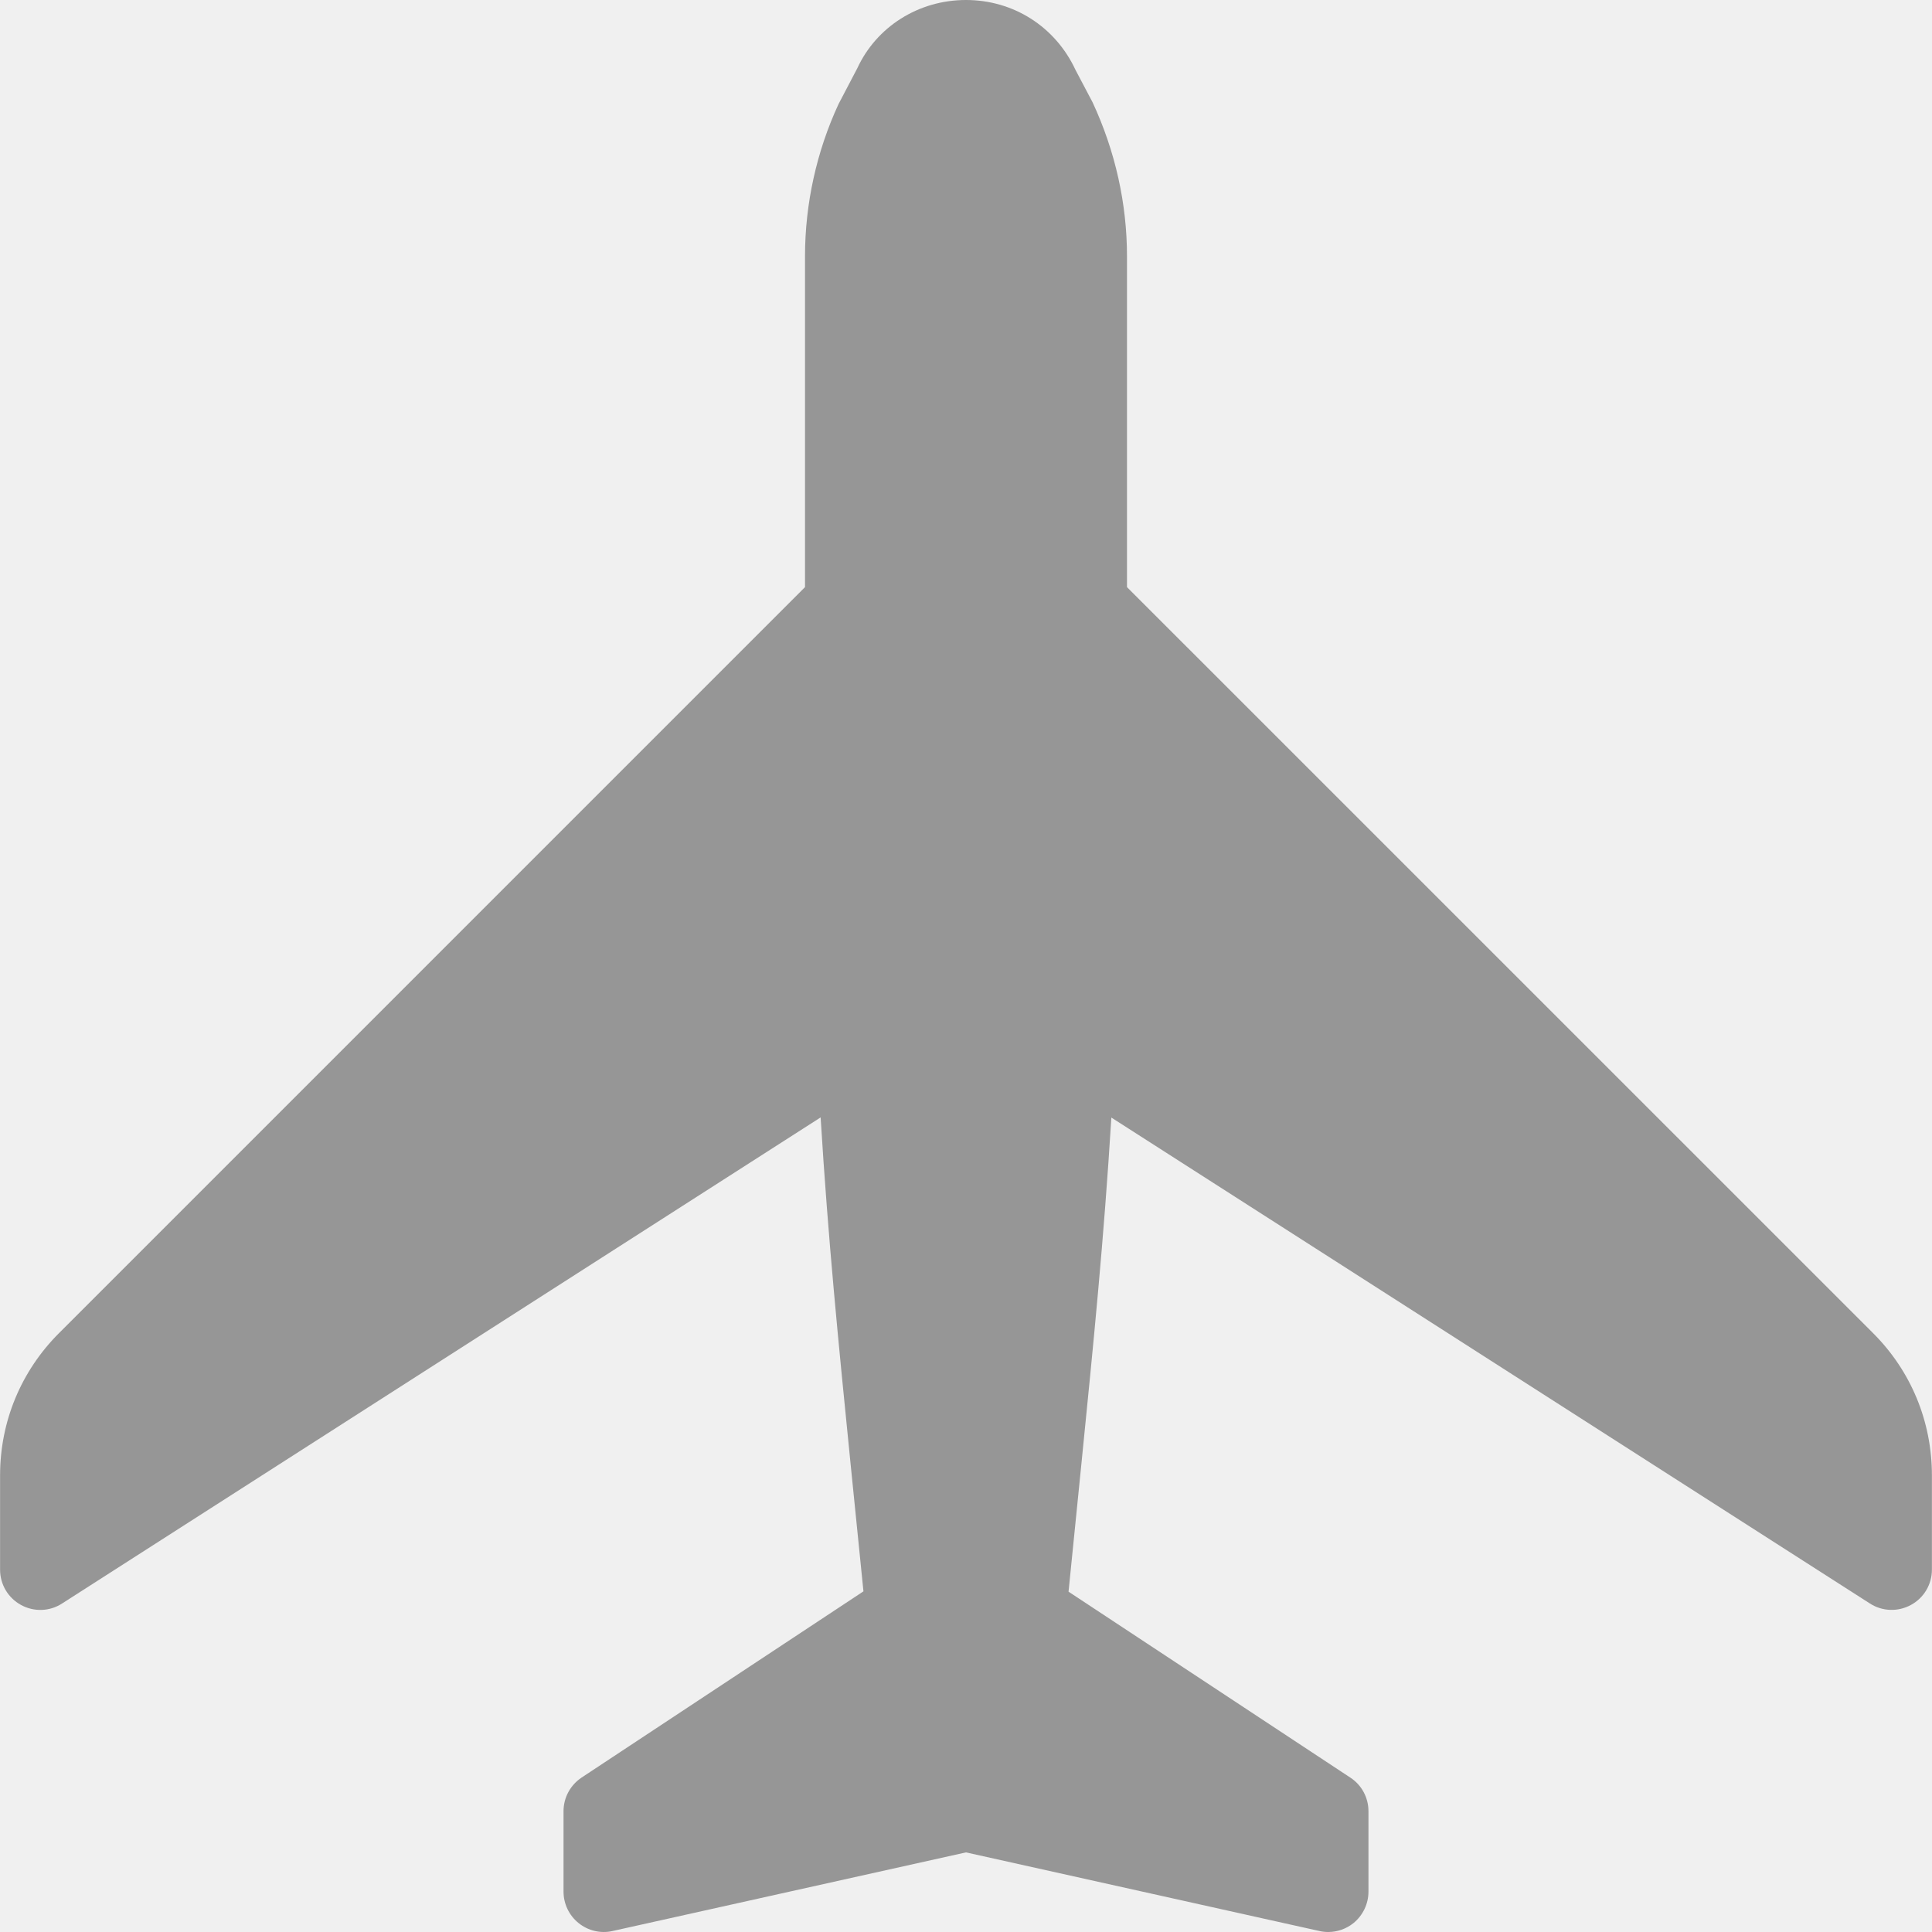
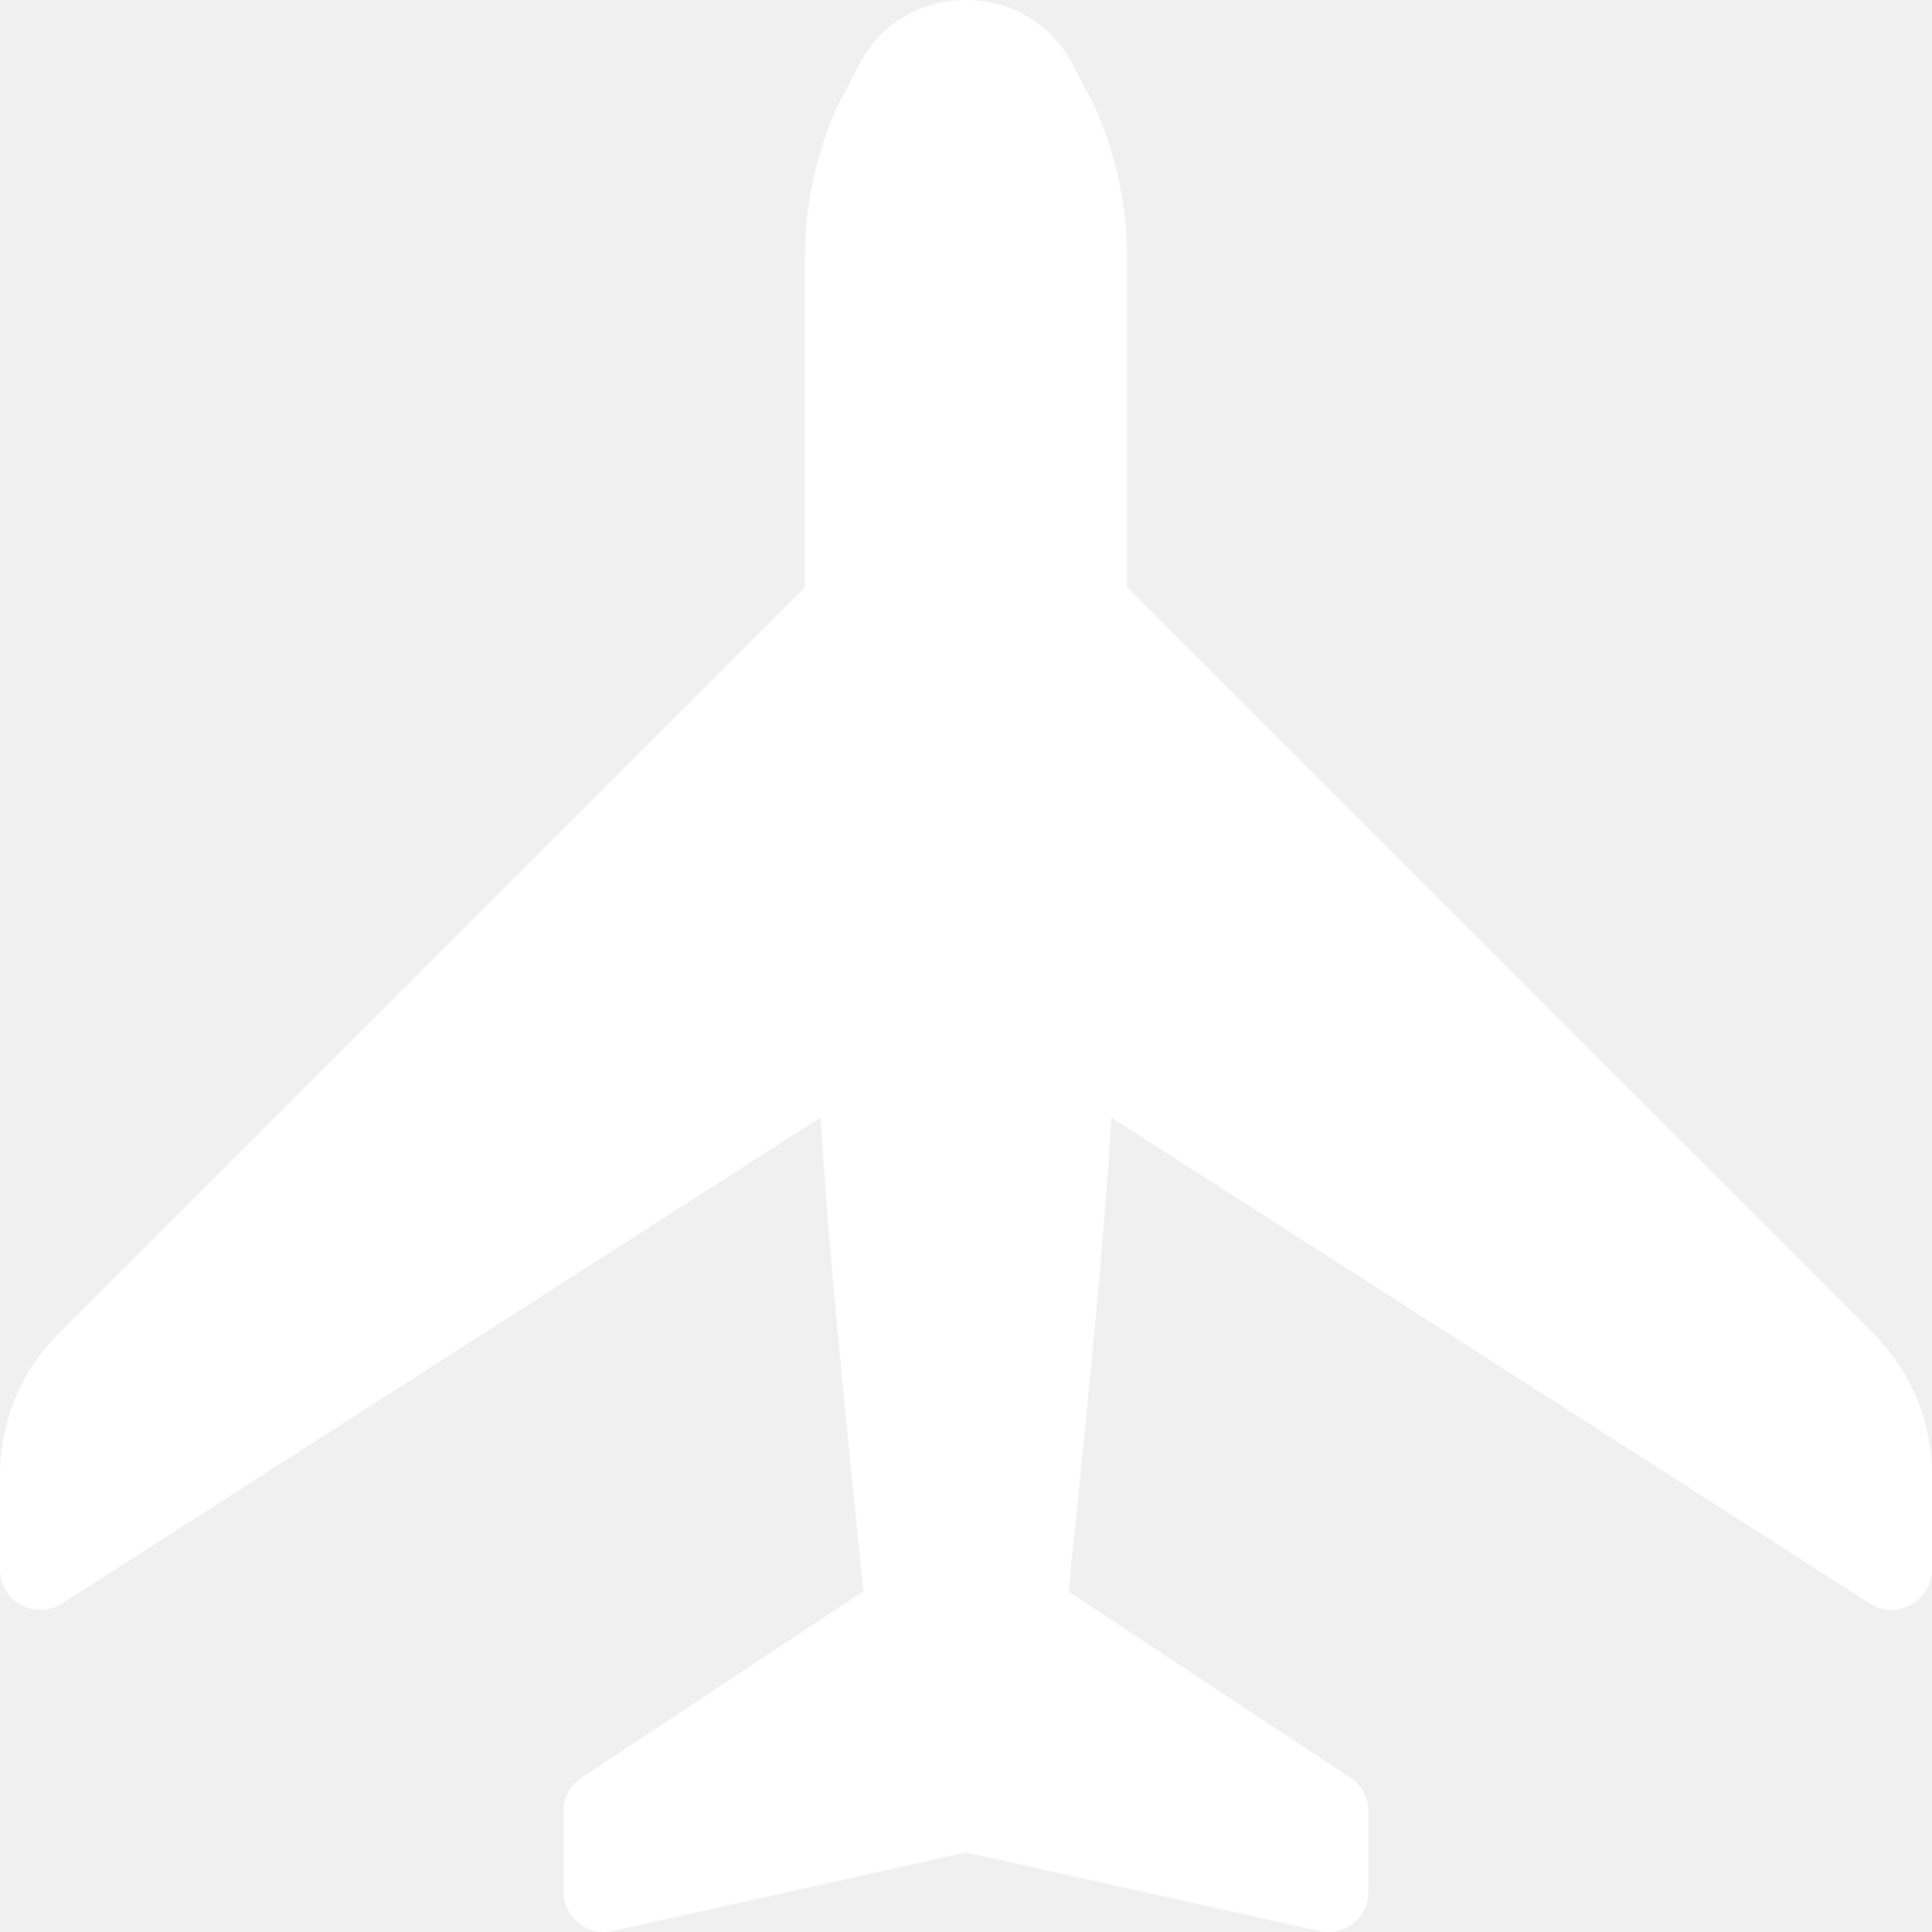
<svg xmlns="http://www.w3.org/2000/svg" version="1.1" width="512" height="512" x="0" y="0" viewBox="0 0 512.043 512.043" style="enable-background:new 0 0 512 512" xml:space="preserve" class="">
  <g>
    <g>
      <g>
-         <path d="M496.469,353.365l-197.781-197.76V67.904c0-13.845-3.072-27.797-9.131-40.811l-4.501-8.533    C279.744,7.104,268.629,0,256.021,0s-23.723,7.104-28.8,18.069l-4.971,9.493c-5.824,12.544-8.896,26.475-8.896,40.341v87.701    L15.637,353.323C5.568,363.392,0.021,376.768,0.021,391.019v25.003c0,3.904,2.133,7.488,5.547,9.344    c3.413,1.877,7.595,1.749,10.88-0.384l201.045-128.832c1.984,32.277,4.672,59.221,7.957,92.011l3.392,33.6l-74.688,49.344    c-3.008,2.005-4.8,5.333-4.8,8.917v21.333c0,3.221,1.472,6.293,3.989,8.32c2.539,2.048,5.845,2.816,8.981,2.112l93.696-20.843    l93.696,20.843c0.768,0.171,1.536,0.256,2.304,0.256c2.411,0,4.757-0.811,6.677-2.347c2.517-2.048,3.989-5.12,3.989-8.341v-21.333    c0-3.584-1.792-6.933-4.8-8.896l-74.688-49.28l3.392-33.707c3.285-32.747,5.973-59.669,7.957-91.947l201.045,128.789    c3.307,2.133,7.467,2.24,10.859,0.384c3.435-1.856,5.568-5.44,5.568-9.344v-25.003    C512.021,376.768,506.496,363.392,496.469,353.365z" fill="#969696" data-original="#000000" style="" class="" />
+         <path d="M496.469,353.365l-197.781-197.76V67.904c0-13.845-3.072-27.797-9.131-40.811l-4.501-8.533    C279.744,7.104,268.629,0,256.021,0s-23.723,7.104-28.8,18.069l-4.971,9.493c-5.824,12.544-8.896,26.475-8.896,40.341v87.701    L15.637,353.323C5.568,363.392,0.021,376.768,0.021,391.019v25.003c0,3.904,2.133,7.488,5.547,9.344    c3.413,1.877,7.595,1.749,10.88-0.384l201.045-128.832c1.984,32.277,4.672,59.221,7.957,92.011l3.392,33.6l-74.688,49.344    c-3.008,2.005-4.8,5.333-4.8,8.917v21.333c0,3.221,1.472,6.293,3.989,8.32c2.539,2.048,5.845,2.816,8.981,2.112l93.696-20.843    l93.696,20.843c0.768,0.171,1.536,0.256,2.304,0.256c2.411,0,4.757-0.811,6.677-2.347c2.517-2.048,3.989-5.12,3.989-8.341v-21.333    c0-3.584-1.792-6.933-4.8-8.896l-74.688-49.28l3.392-33.707c3.285-32.747,5.973-59.669,7.957-91.947l201.045,128.789    c3.307,2.133,7.467,2.24,10.859,0.384c3.435-1.856,5.568-5.44,5.568-9.344v-25.003    C512.021,376.768,506.496,363.392,496.469,353.365z" fill="#ffffff" data-original="#000000" style="" class="" />
      </g>
    </g>
    <g>
</g>
    <g>
</g>
    <g>
</g>
    <g>
</g>
    <g>
</g>
    <g>
</g>
    <g>
</g>
    <g>
</g>
    <g>
</g>
    <g>
</g>
    <g>
</g>
    <g>
</g>
    <g>
</g>
    <g>
</g>
    <g>
</g>
  </g>
</svg>
